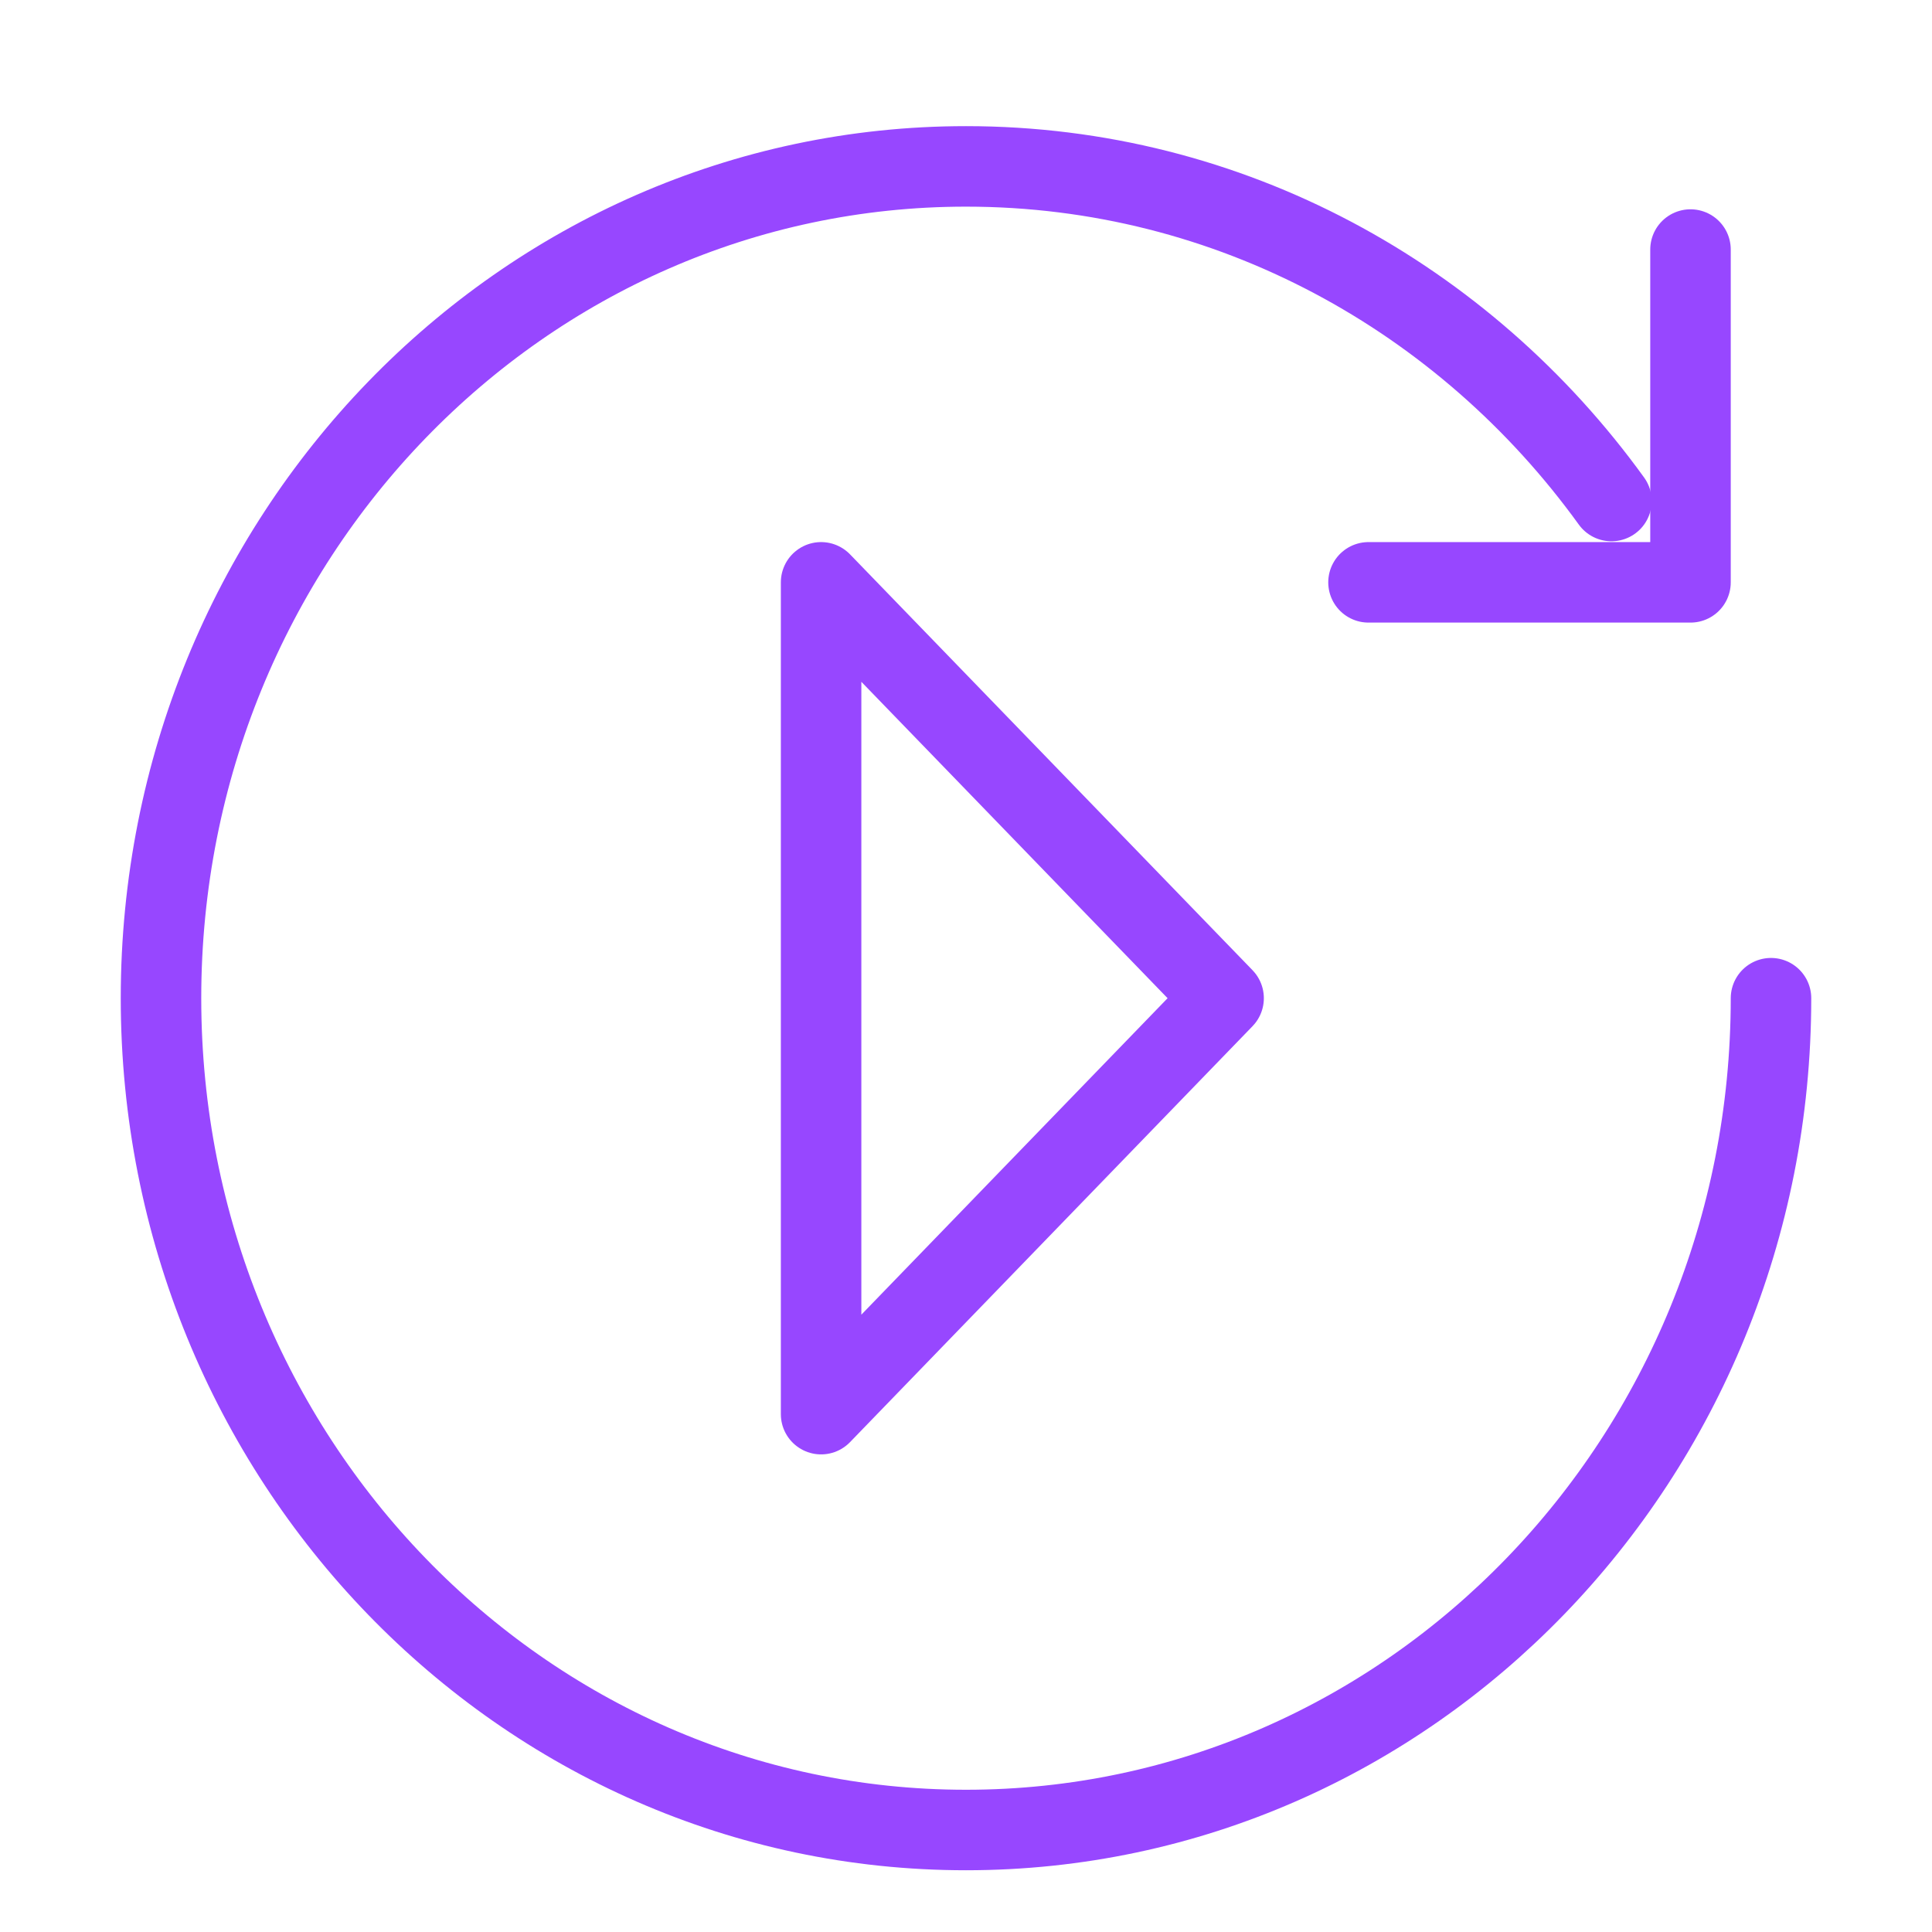
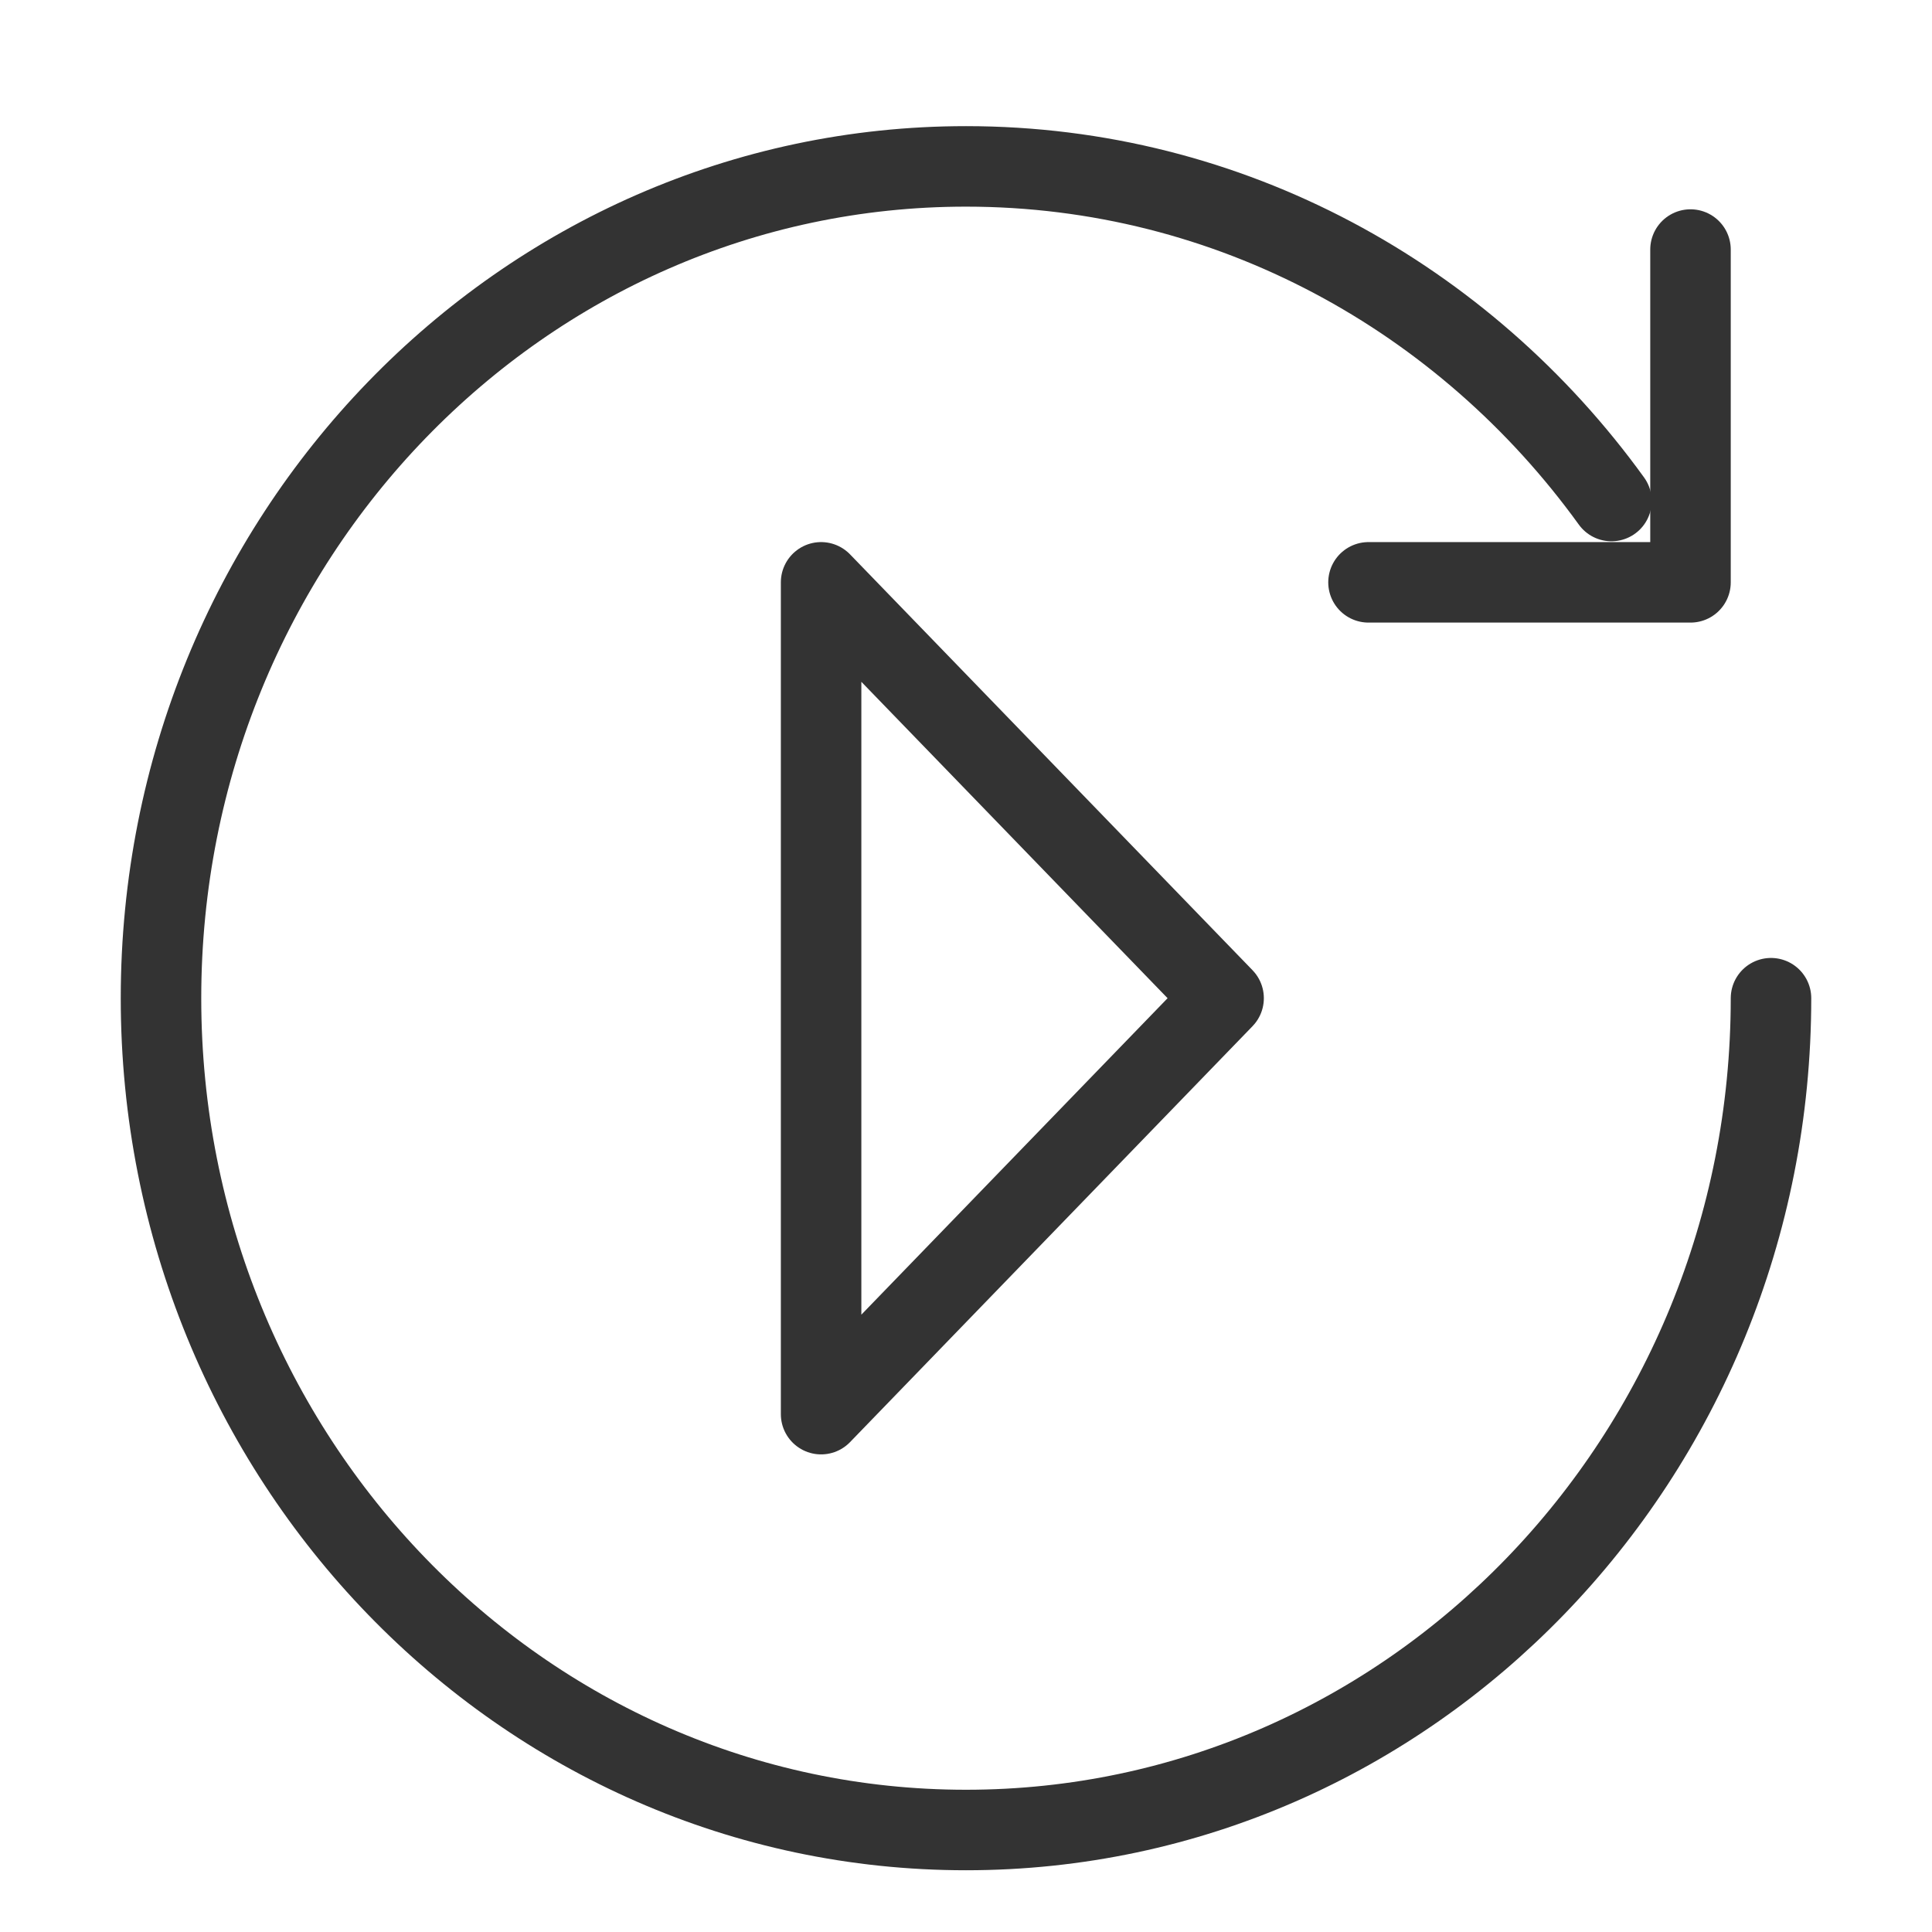
<svg xmlns="http://www.w3.org/2000/svg" width="24" height="24" viewBox="0 0 24 24" fill="none">
-   <path d="M21 3.1V7.234H17M10.2 7.234L15.2 12.4L10.2 17.567V7.234Z" stroke="#9747FF" stroke-linecap="round" stroke-linejoin="round" />
-   <path d="M20.018 6.224C18.195 3.7 15.282 2.067 12 2.067C6.477 2.067 2 6.693 2 12.4C2 18.107 6.477 22.733 12 22.733C17.523 22.733 22 18.107 22 12.4" stroke="#9747FF" stroke-linecap="round" stroke-linejoin="round" />
+   <path d="M21 3.1V7.234H17M10.2 7.234L15.2 12.4L10.2 17.567V7.234Z" stroke="#333333" stroke-linecap="round" stroke-linejoin="round" />
+   <path d="M20.018 6.224C18.195 3.7 15.282 2.067 12 2.067C6.477 2.067 2 6.693 2 12.4C2 18.107 6.477 22.733 12 22.733C17.523 22.733 22 18.107 22 12.4" stroke="#333333" stroke-linecap="round" stroke-linejoin="round" />
</svg>
